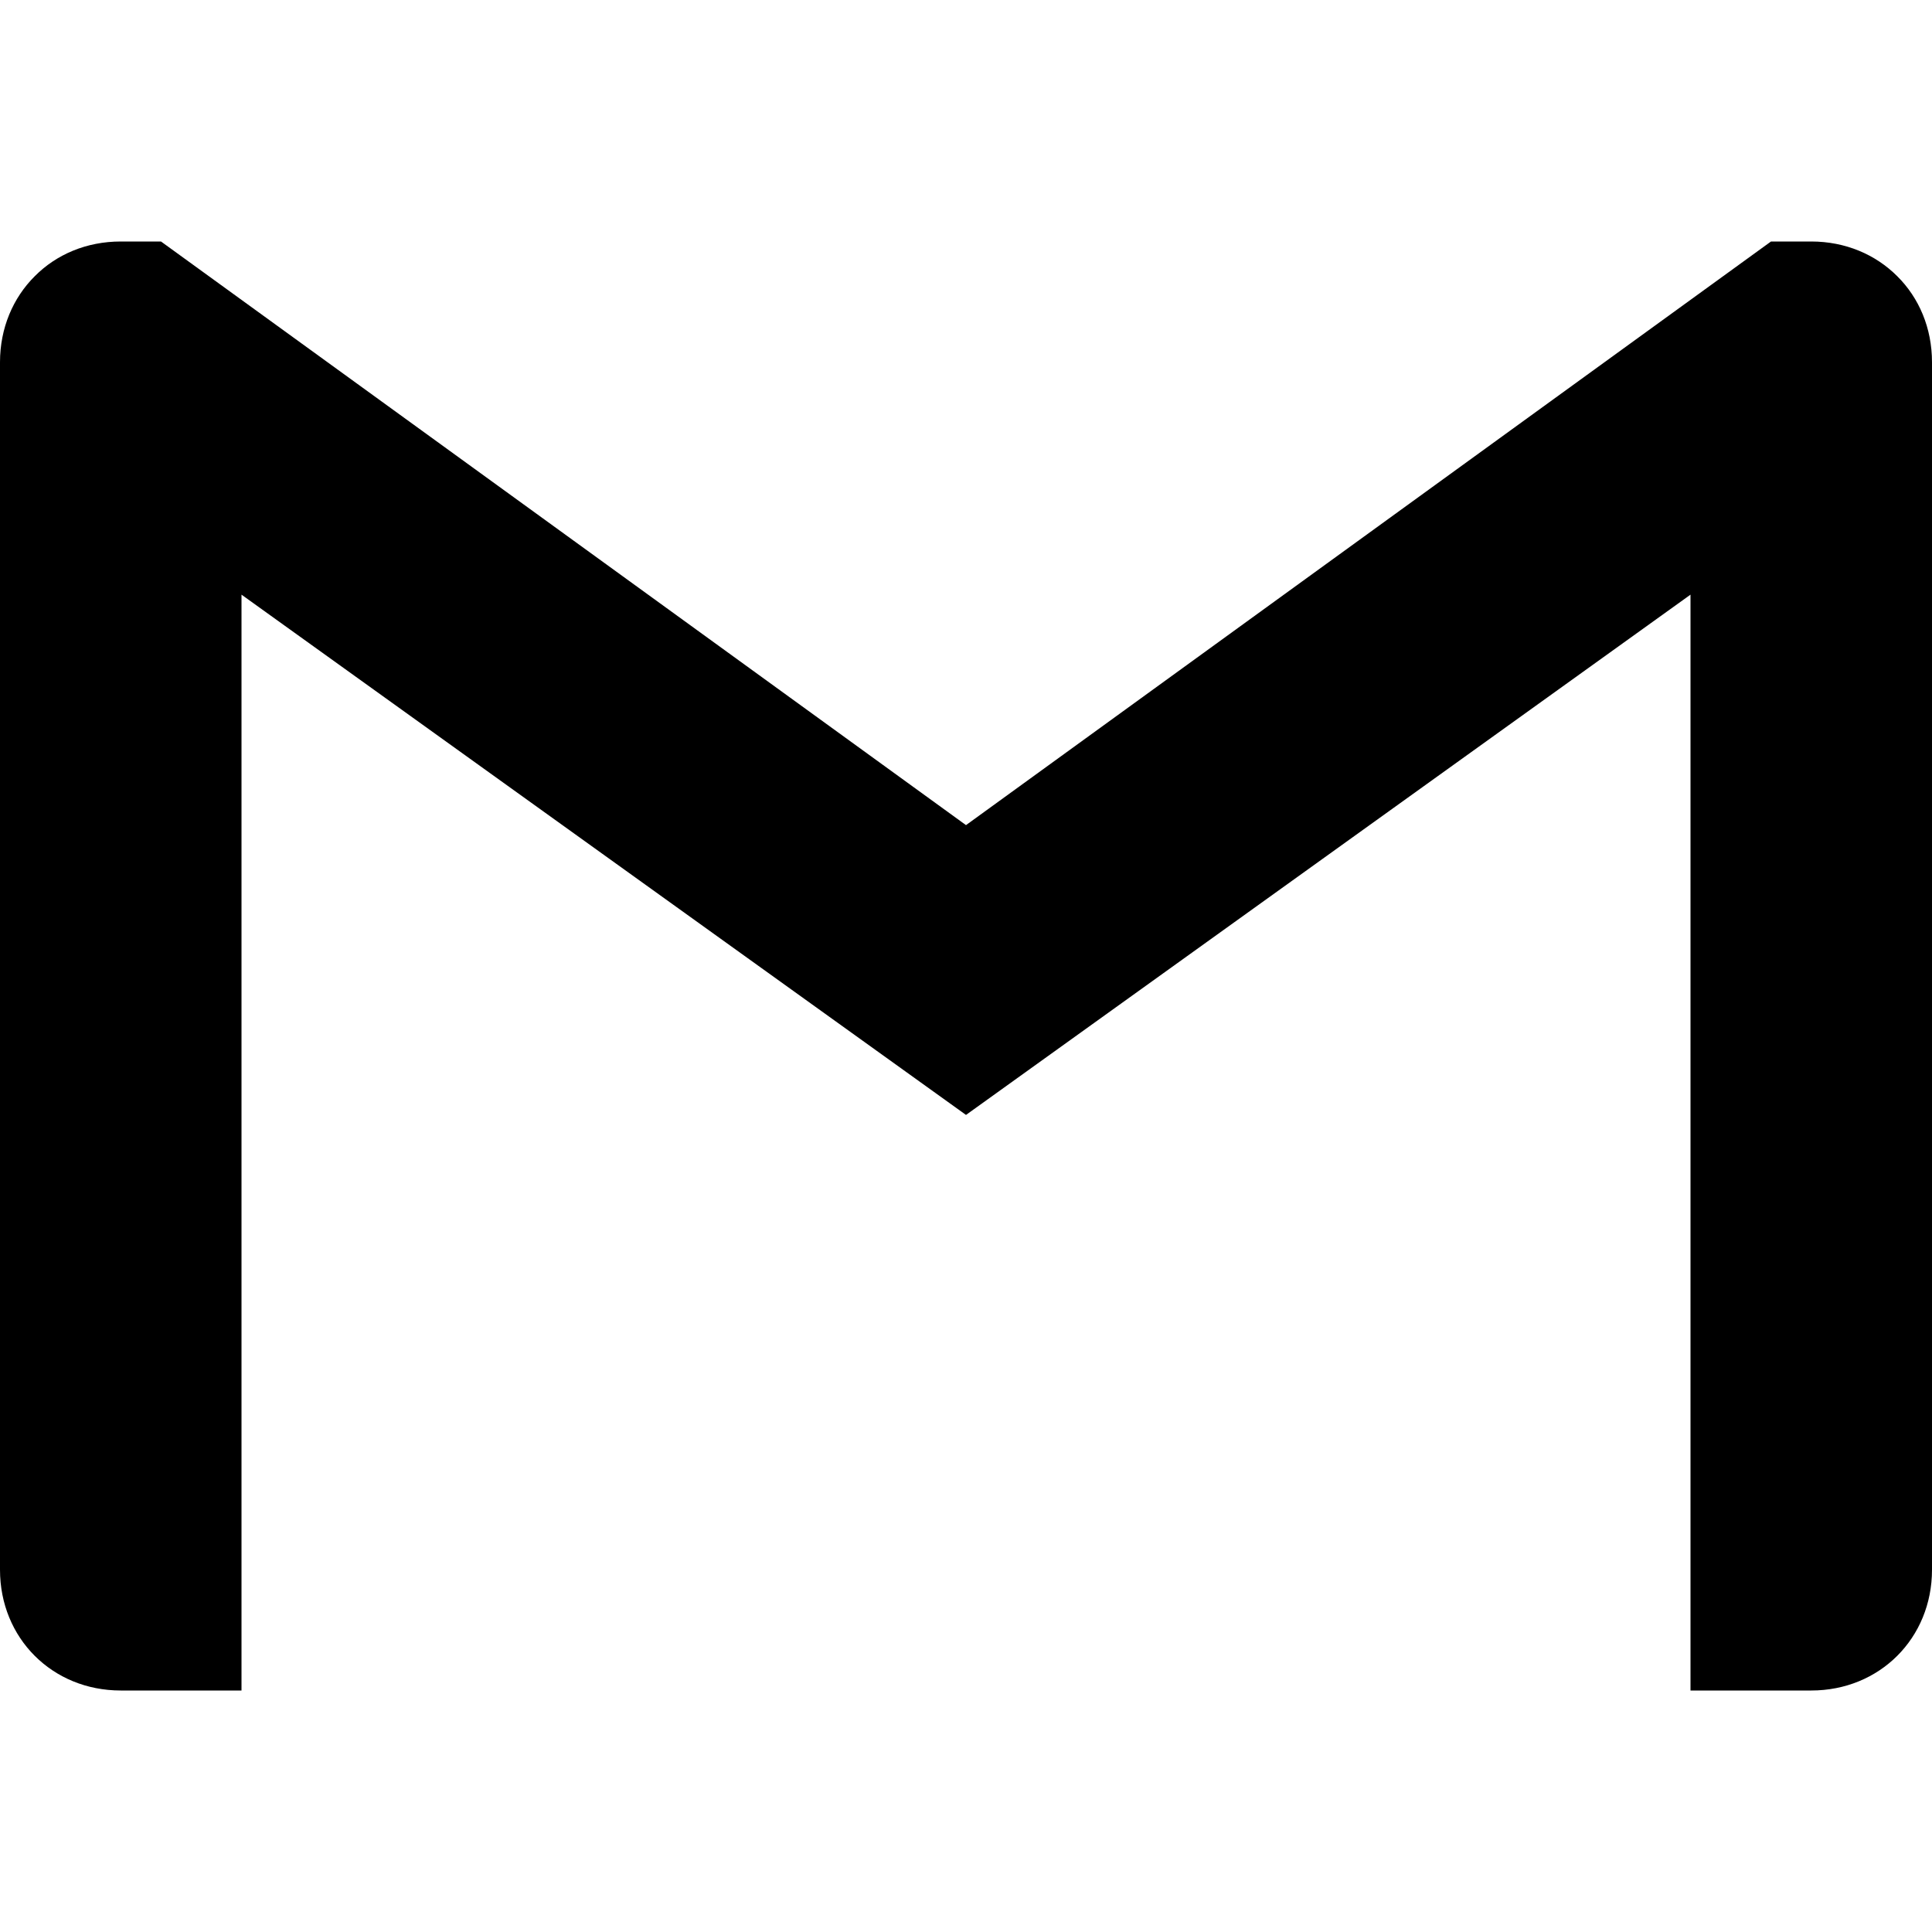
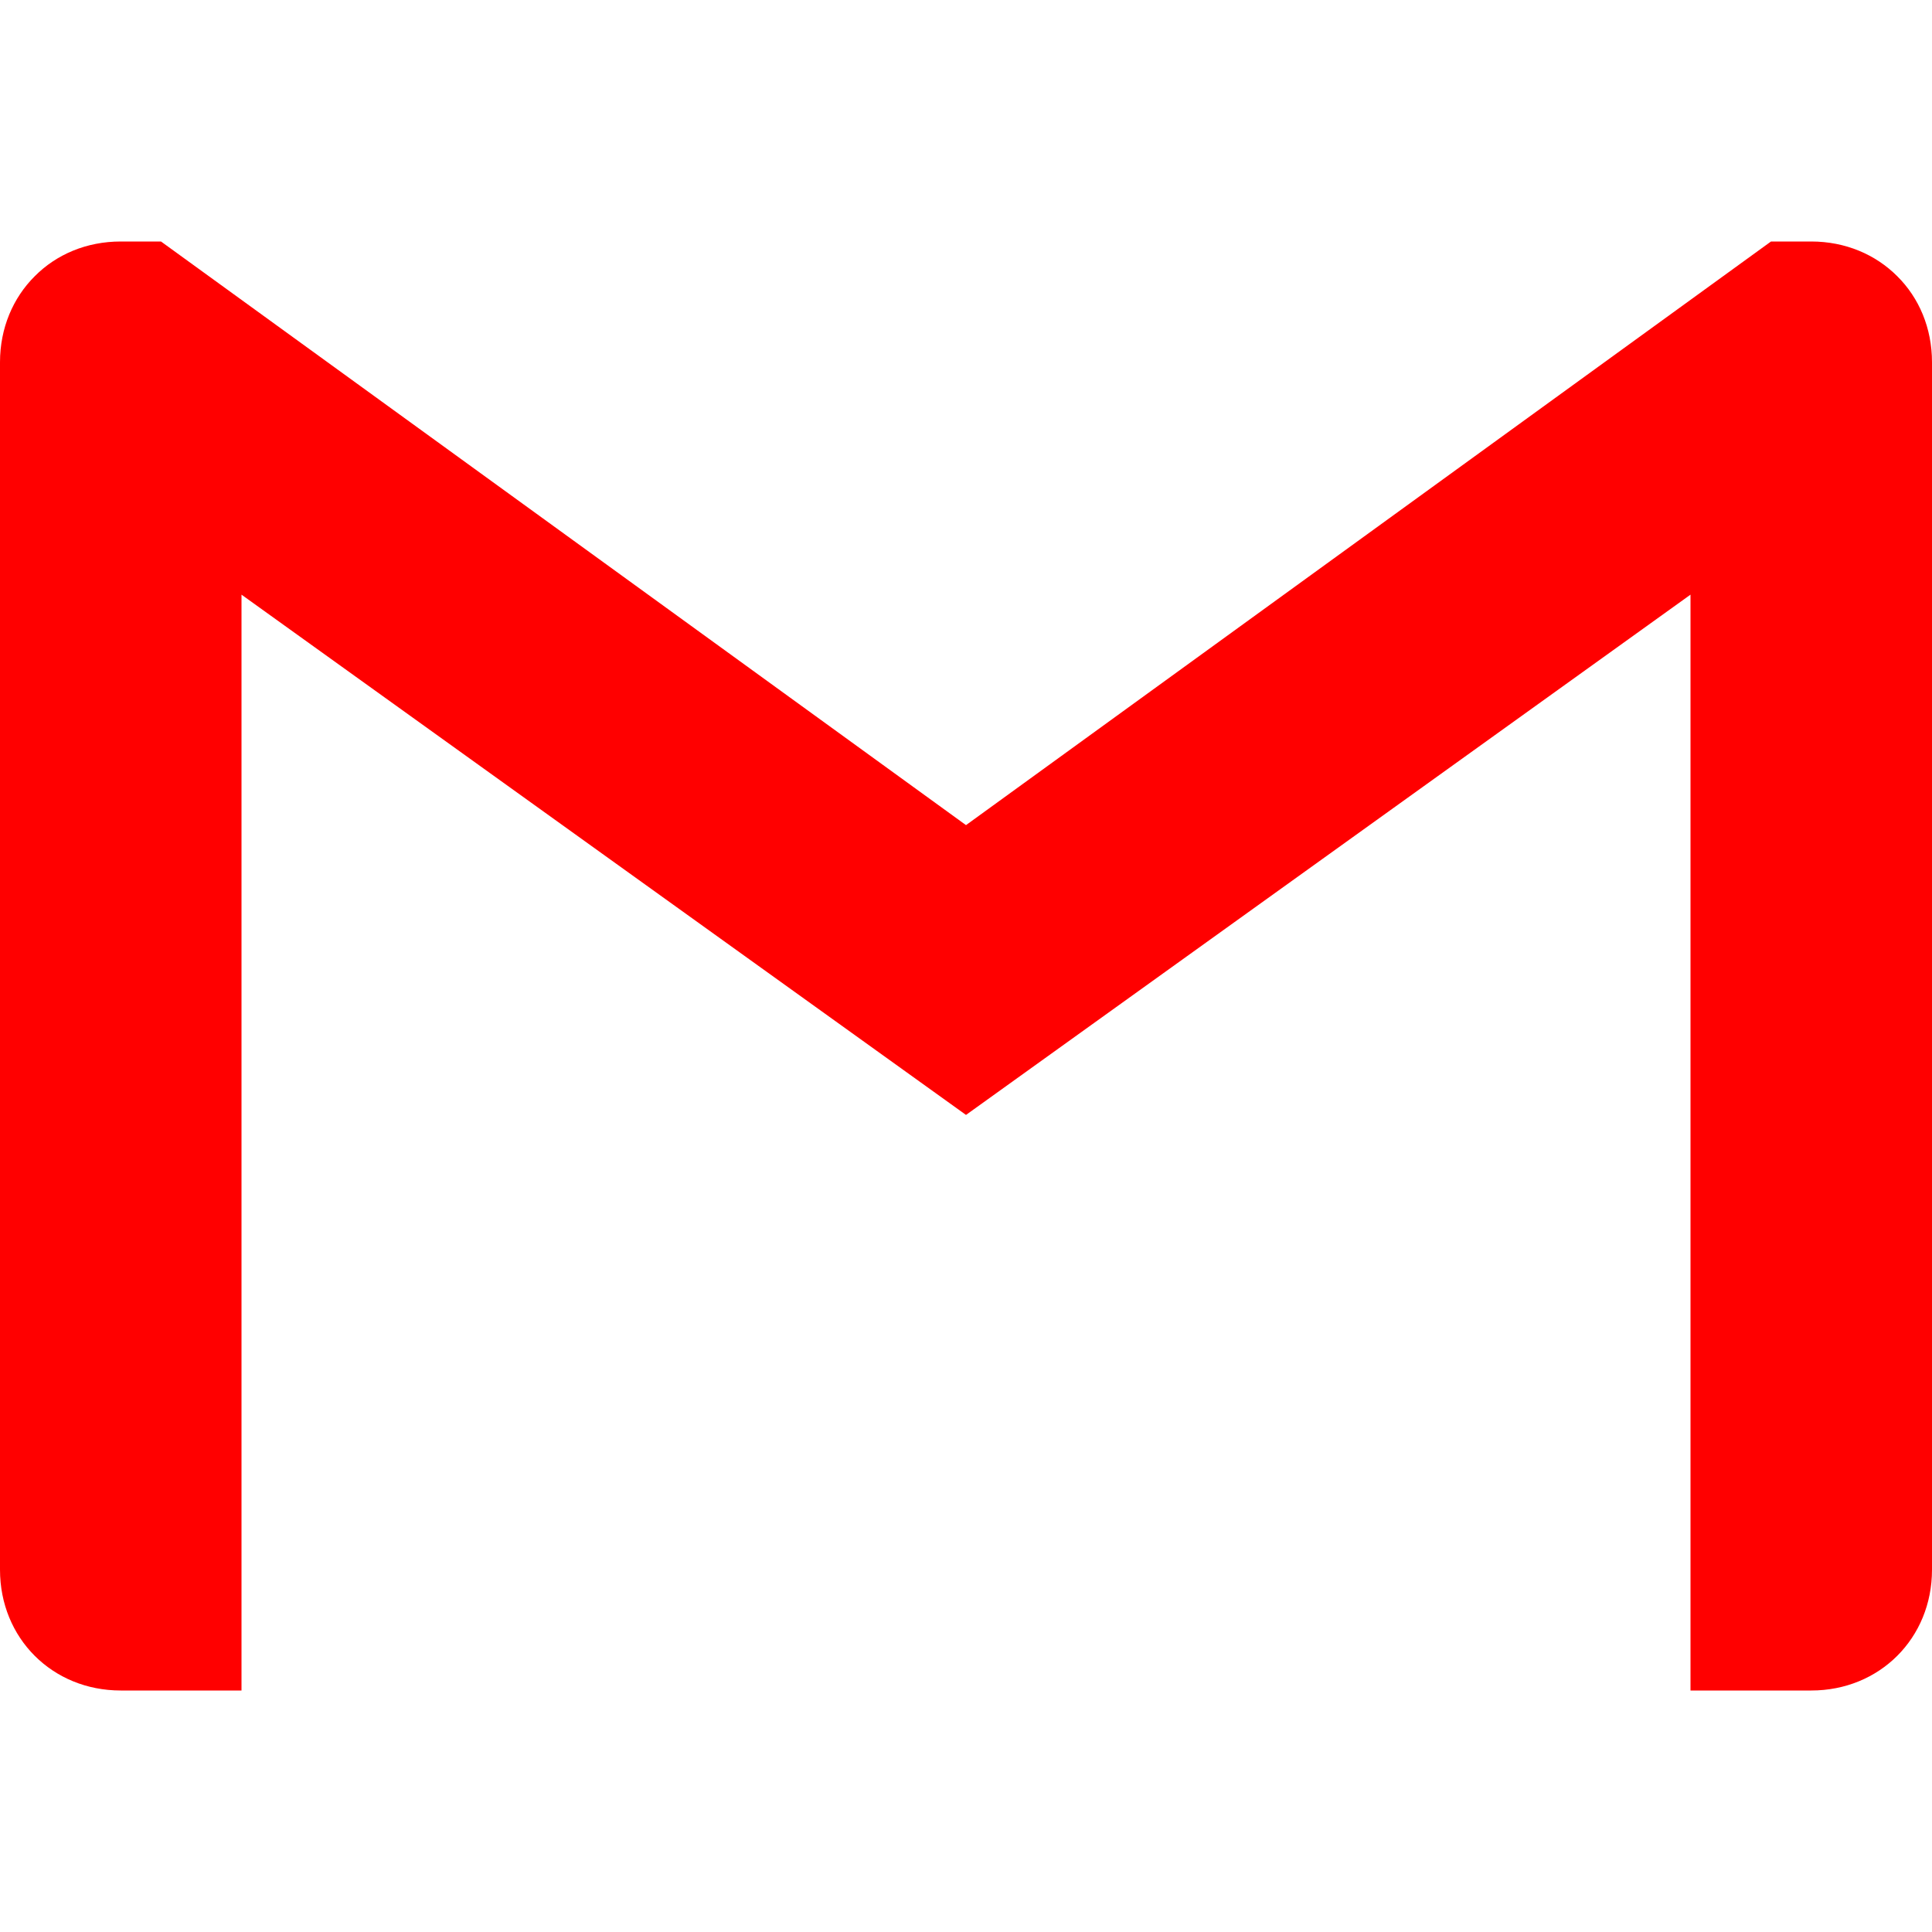
- <svg xmlns="http://www.w3.org/2000/svg" role="img" viewBox="0 0 24 24">
+ <svg xmlns="http://www.w3.org/2000/svg" role="img" viewBox="0 0 24 24" fill="#FF0000">
  <path d="M24 4.5v15c0 .85-.65 1.5-1.5 1.5H21V7.387l-9 6.463-9-6.463V21H1.5C.649 21 0 20.35 0 19.5v-15c0-.425.162-.8.431-1.068C.7 3.16 1.076 3 1.5 3H2l10 7.25L22 3h.5c.425 0 .8.162 1.069.432.27.268.431.643.431 1.068z" />
</svg>
